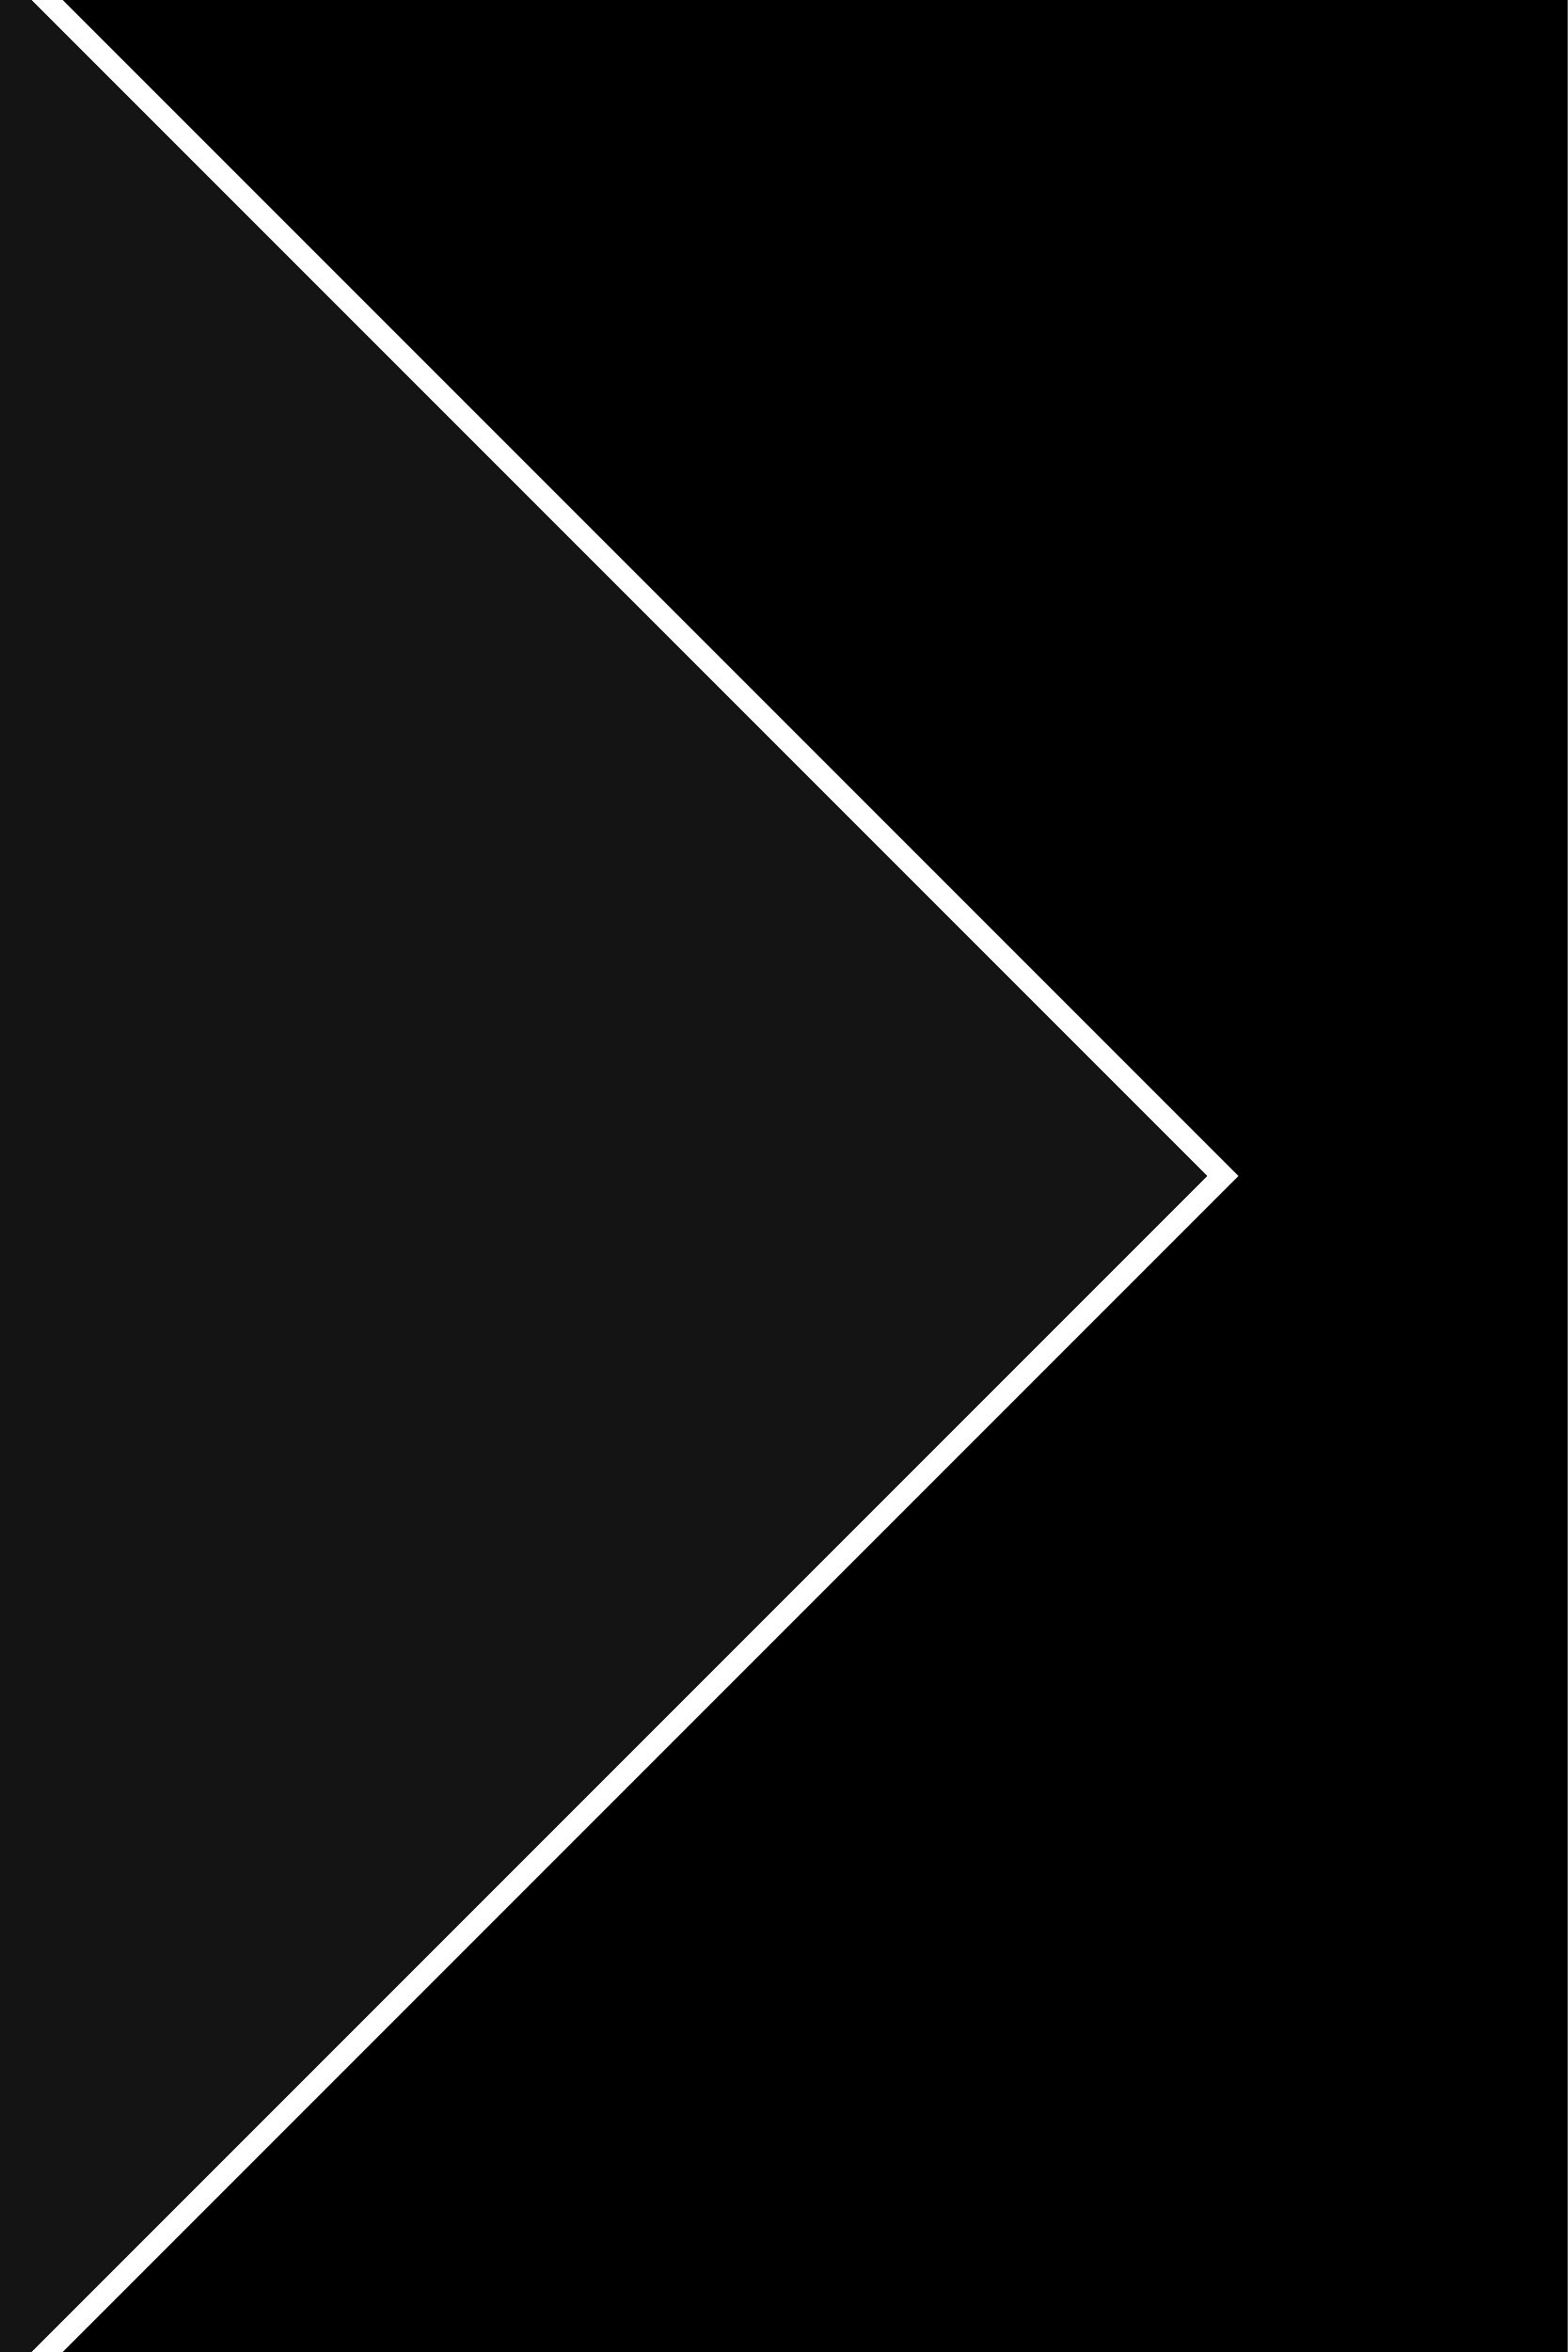
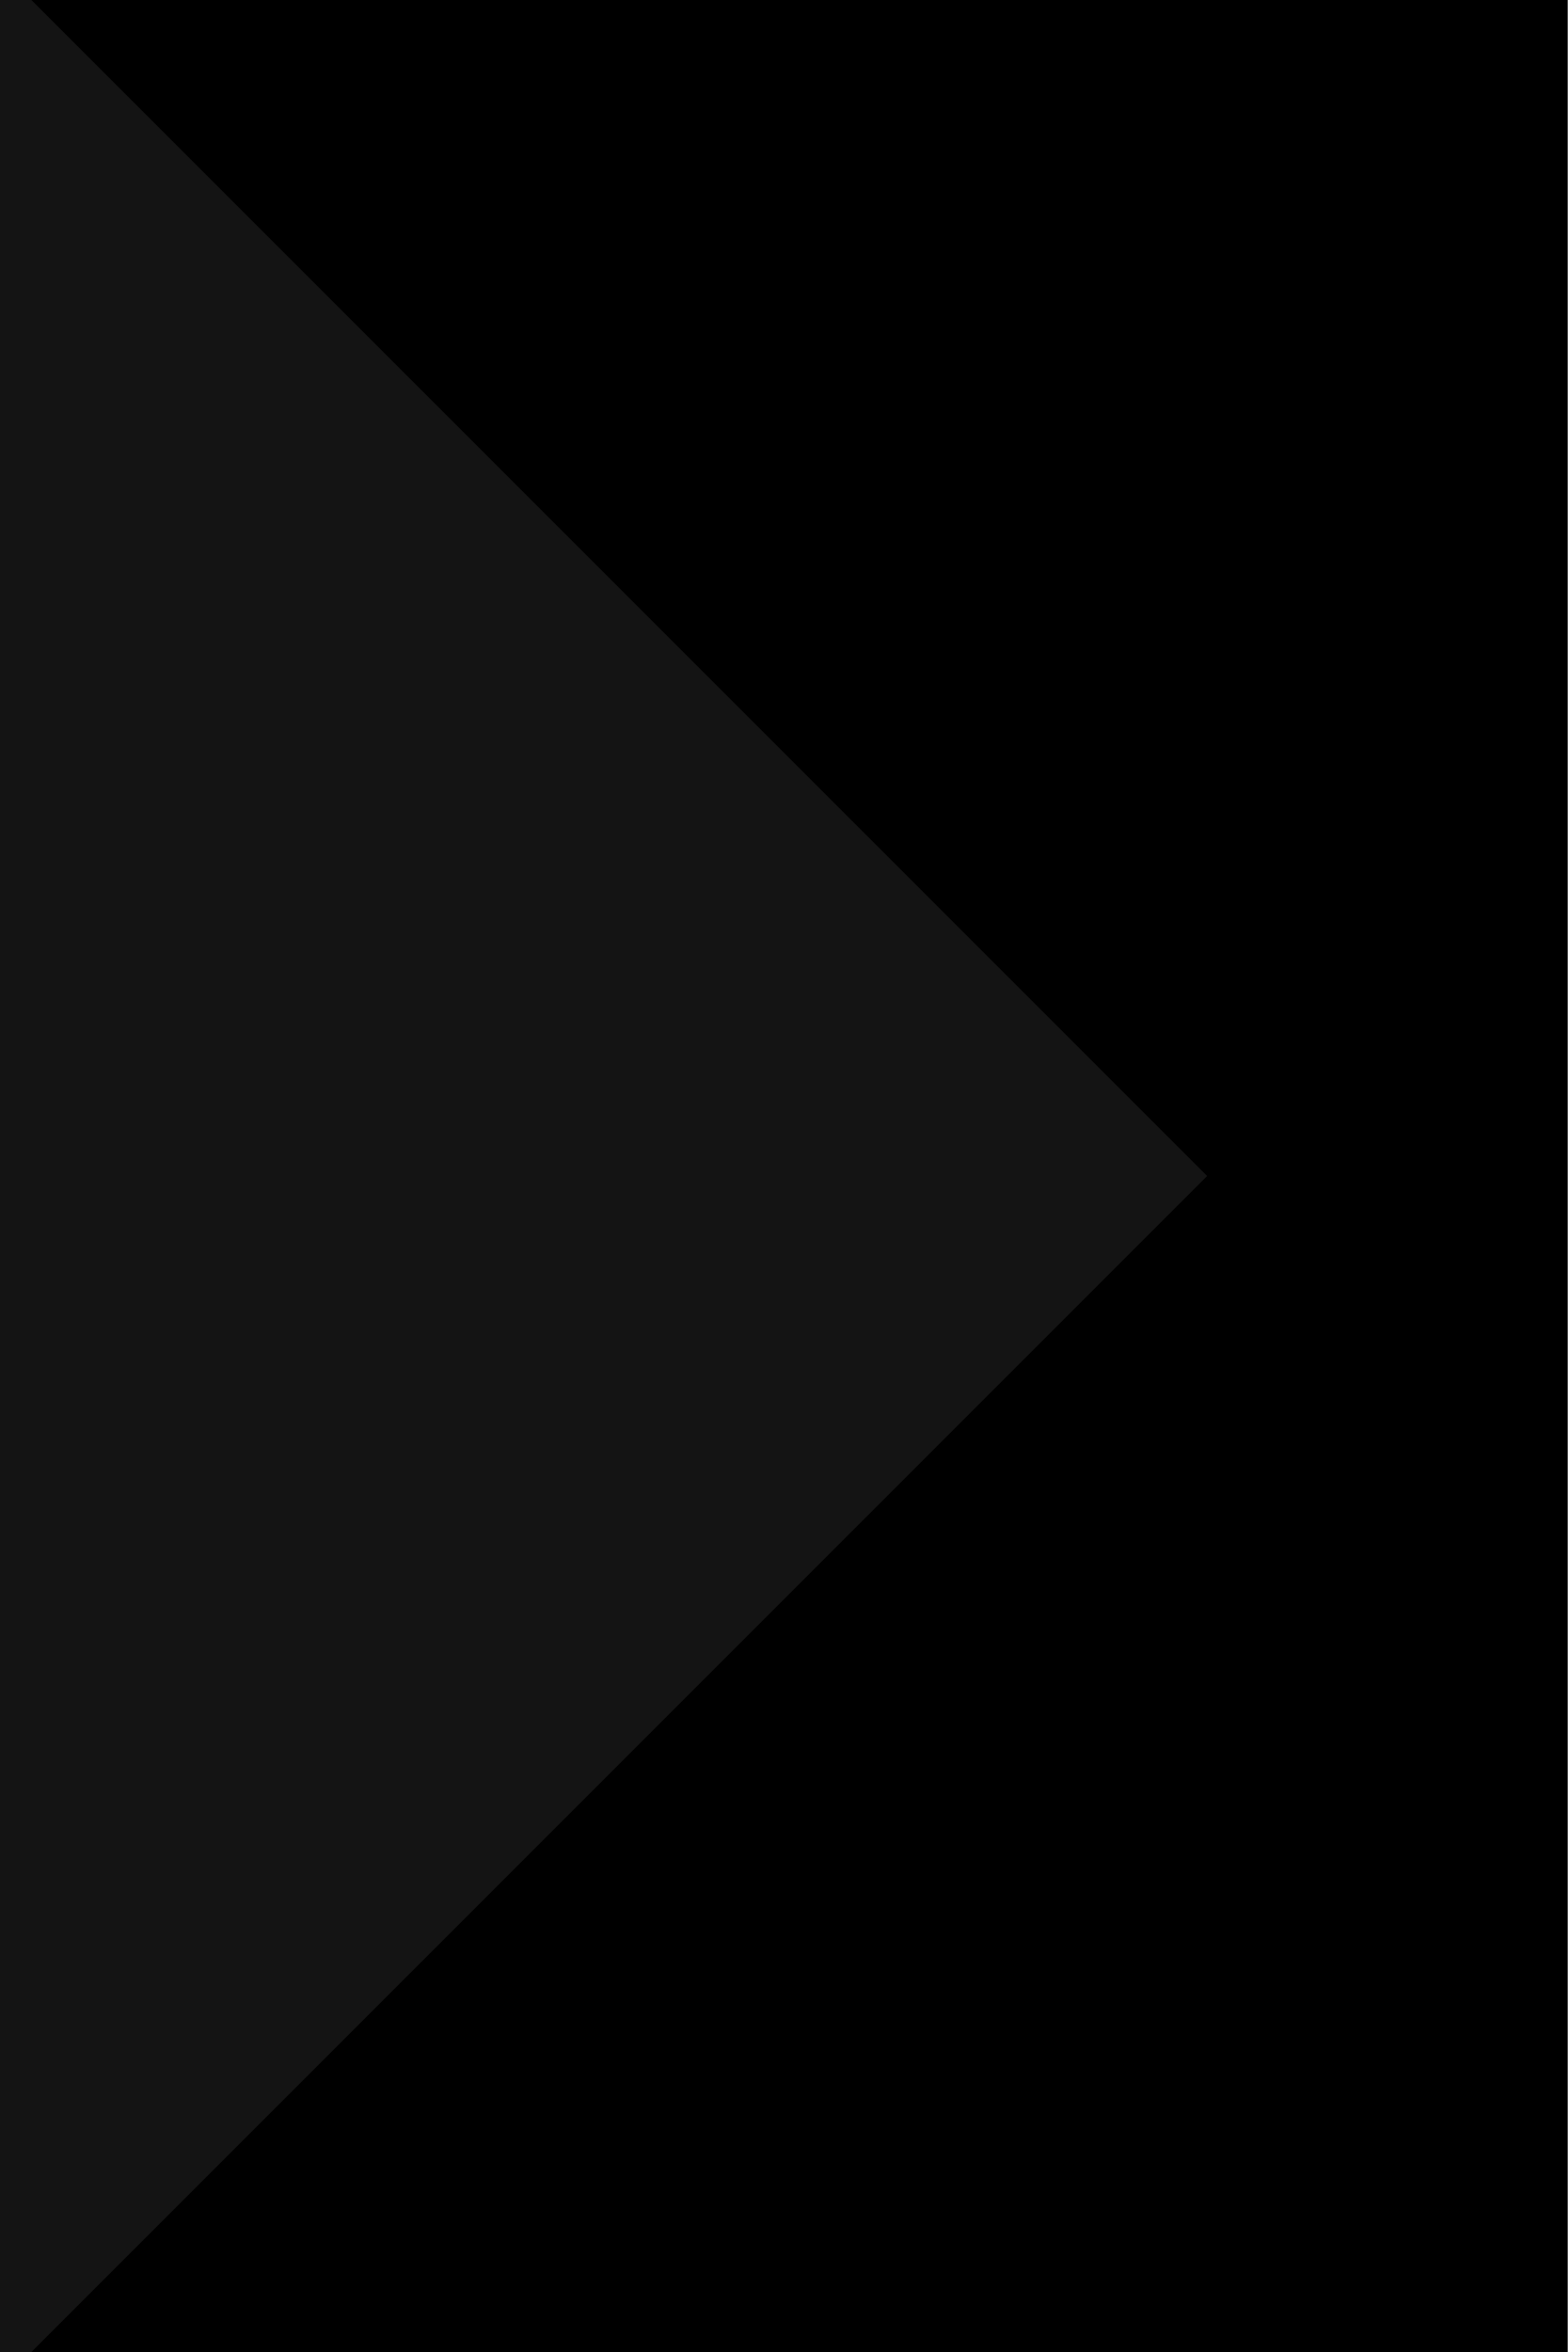
<svg xmlns="http://www.w3.org/2000/svg" width="10" height="15" viewBox="0 0 10 15" version="1.1">
  <polygon points="0,0 10,0 10,15 0,15" style="fill:#000000;" />
-   <polygon points="0.2,0 0.4,0 7.9,7.5 0.4,15 0.2,15 7.7,7.5" style="fill:#ffffff;" />
+   <polygon points="0.2,0 0.4,0 7.9,7.5 0.4,15 0.2,15 7.7,7.5" style="fill:#00000;" />
  <polygon points="0,0 0.2,0 7.7,7.5 0.2,15 0,15" style="fill:#141414;" />
</svg>
